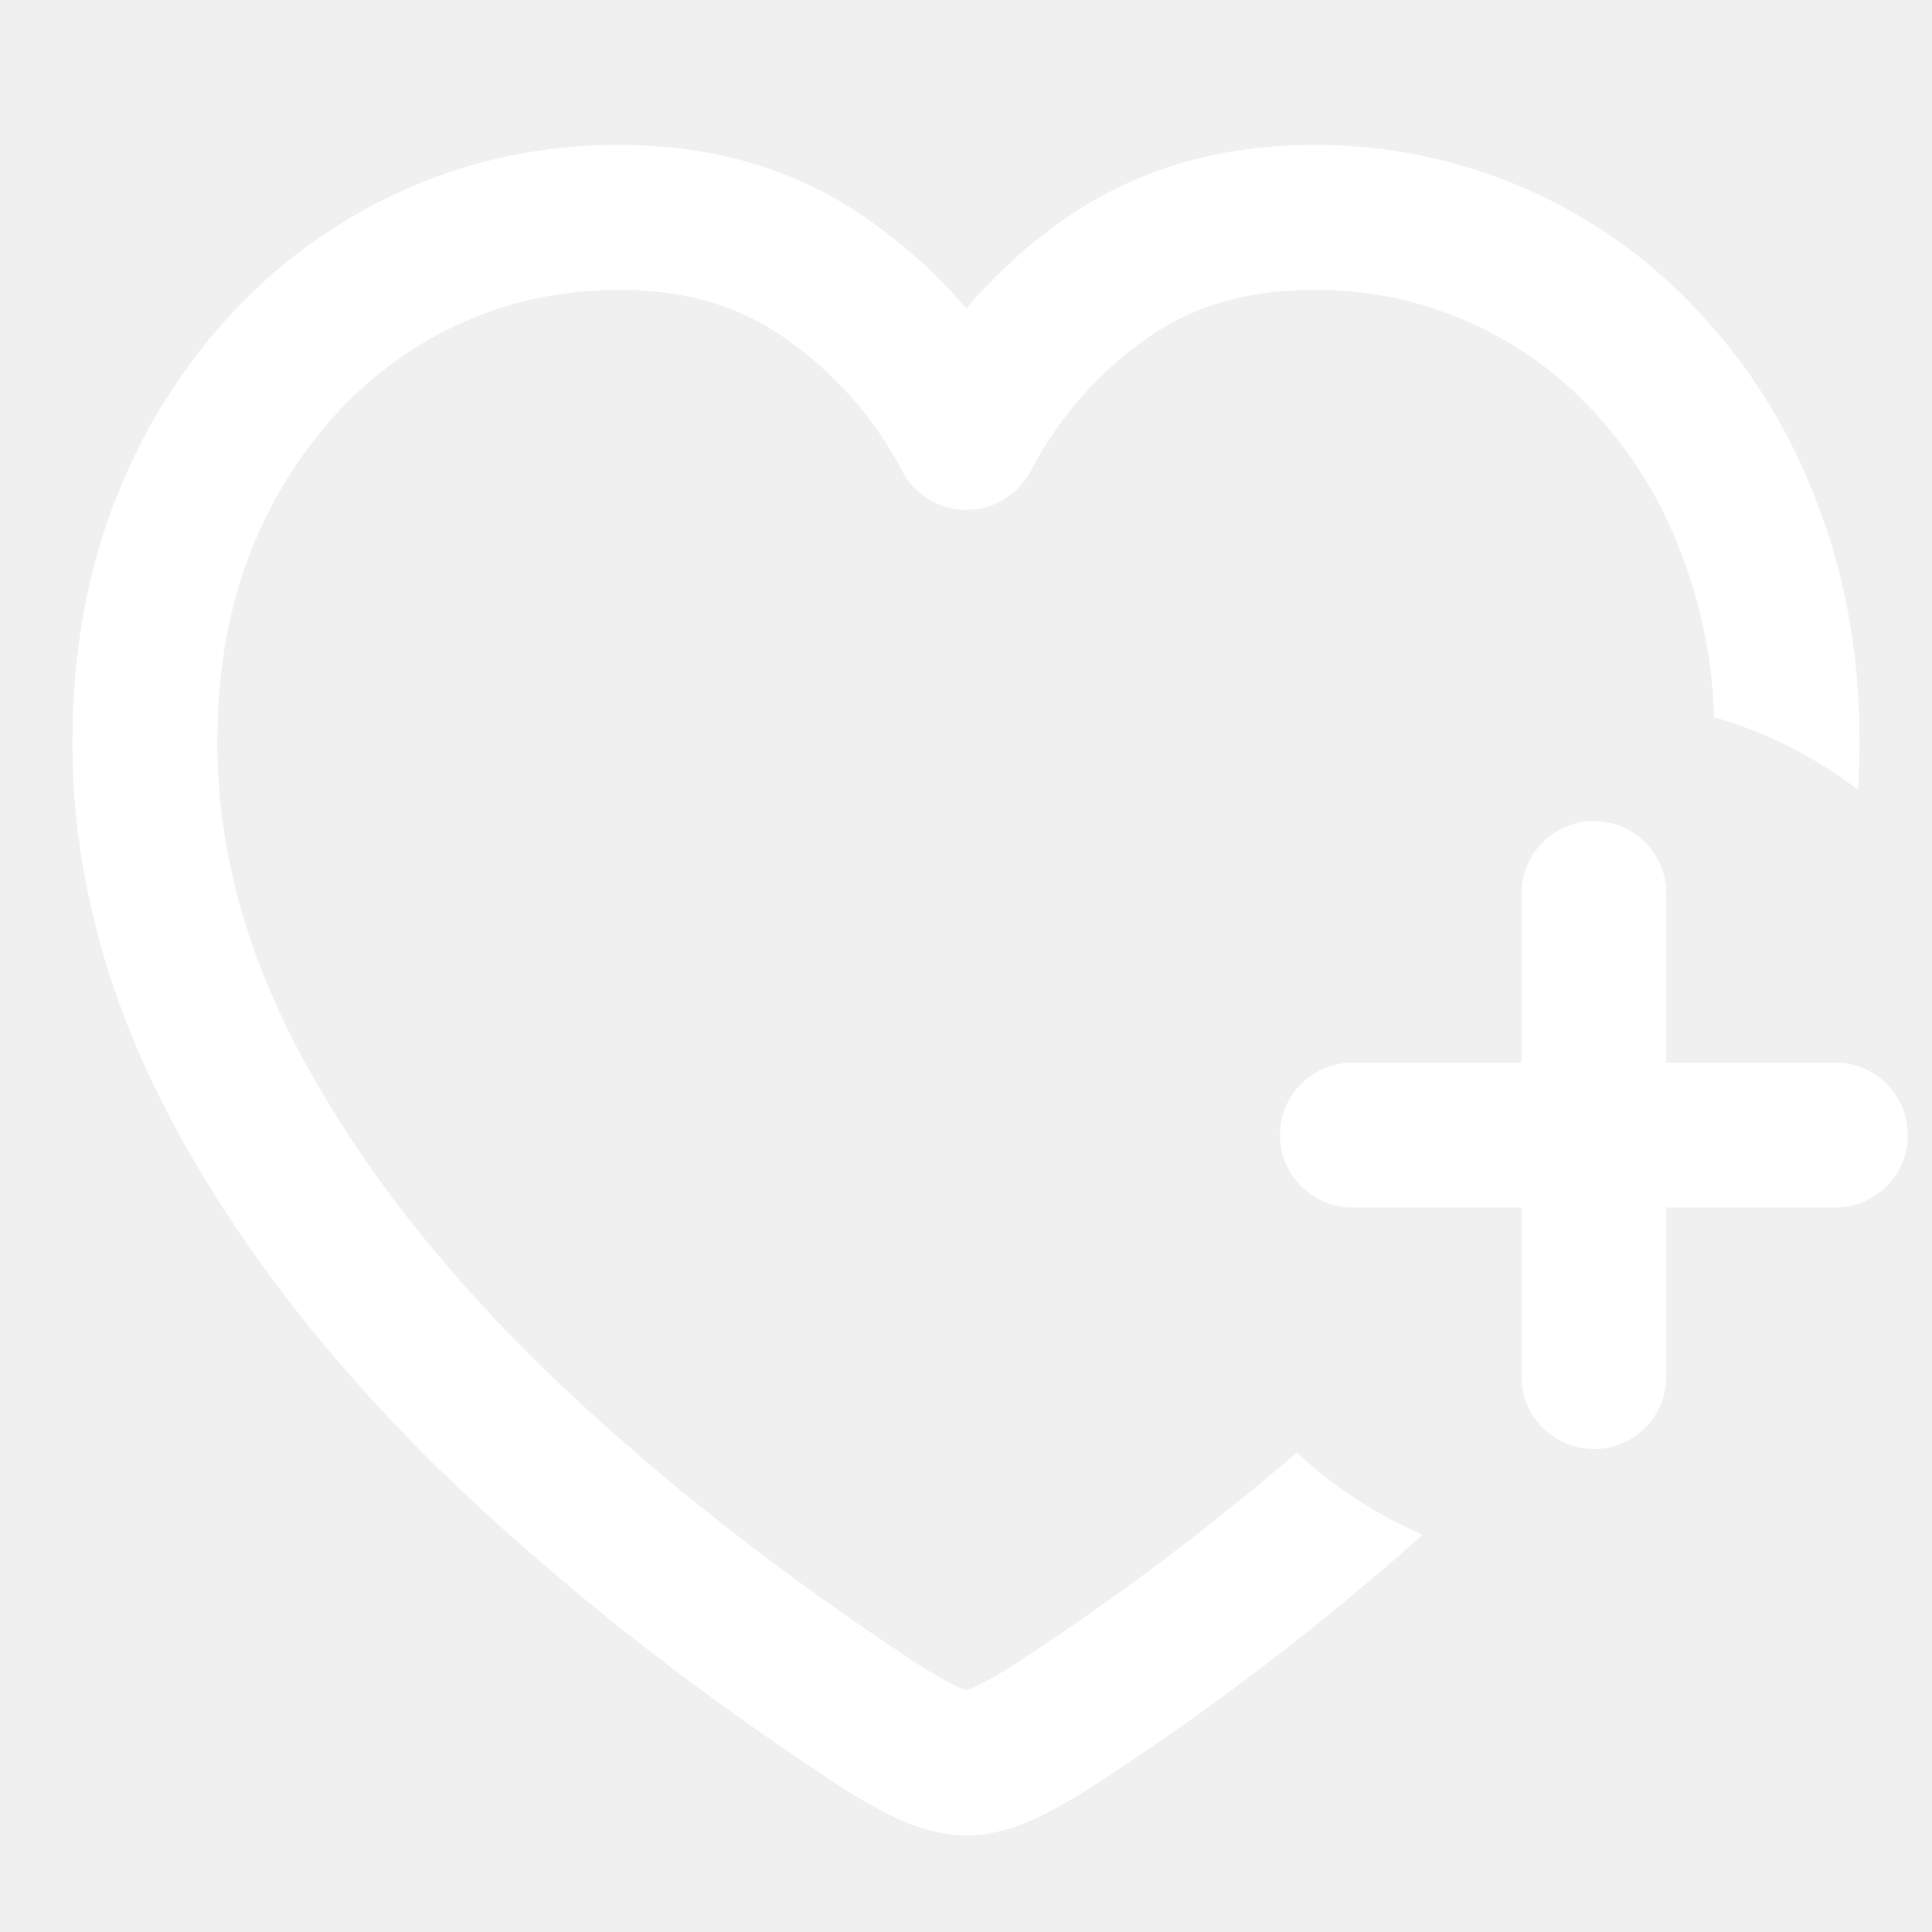
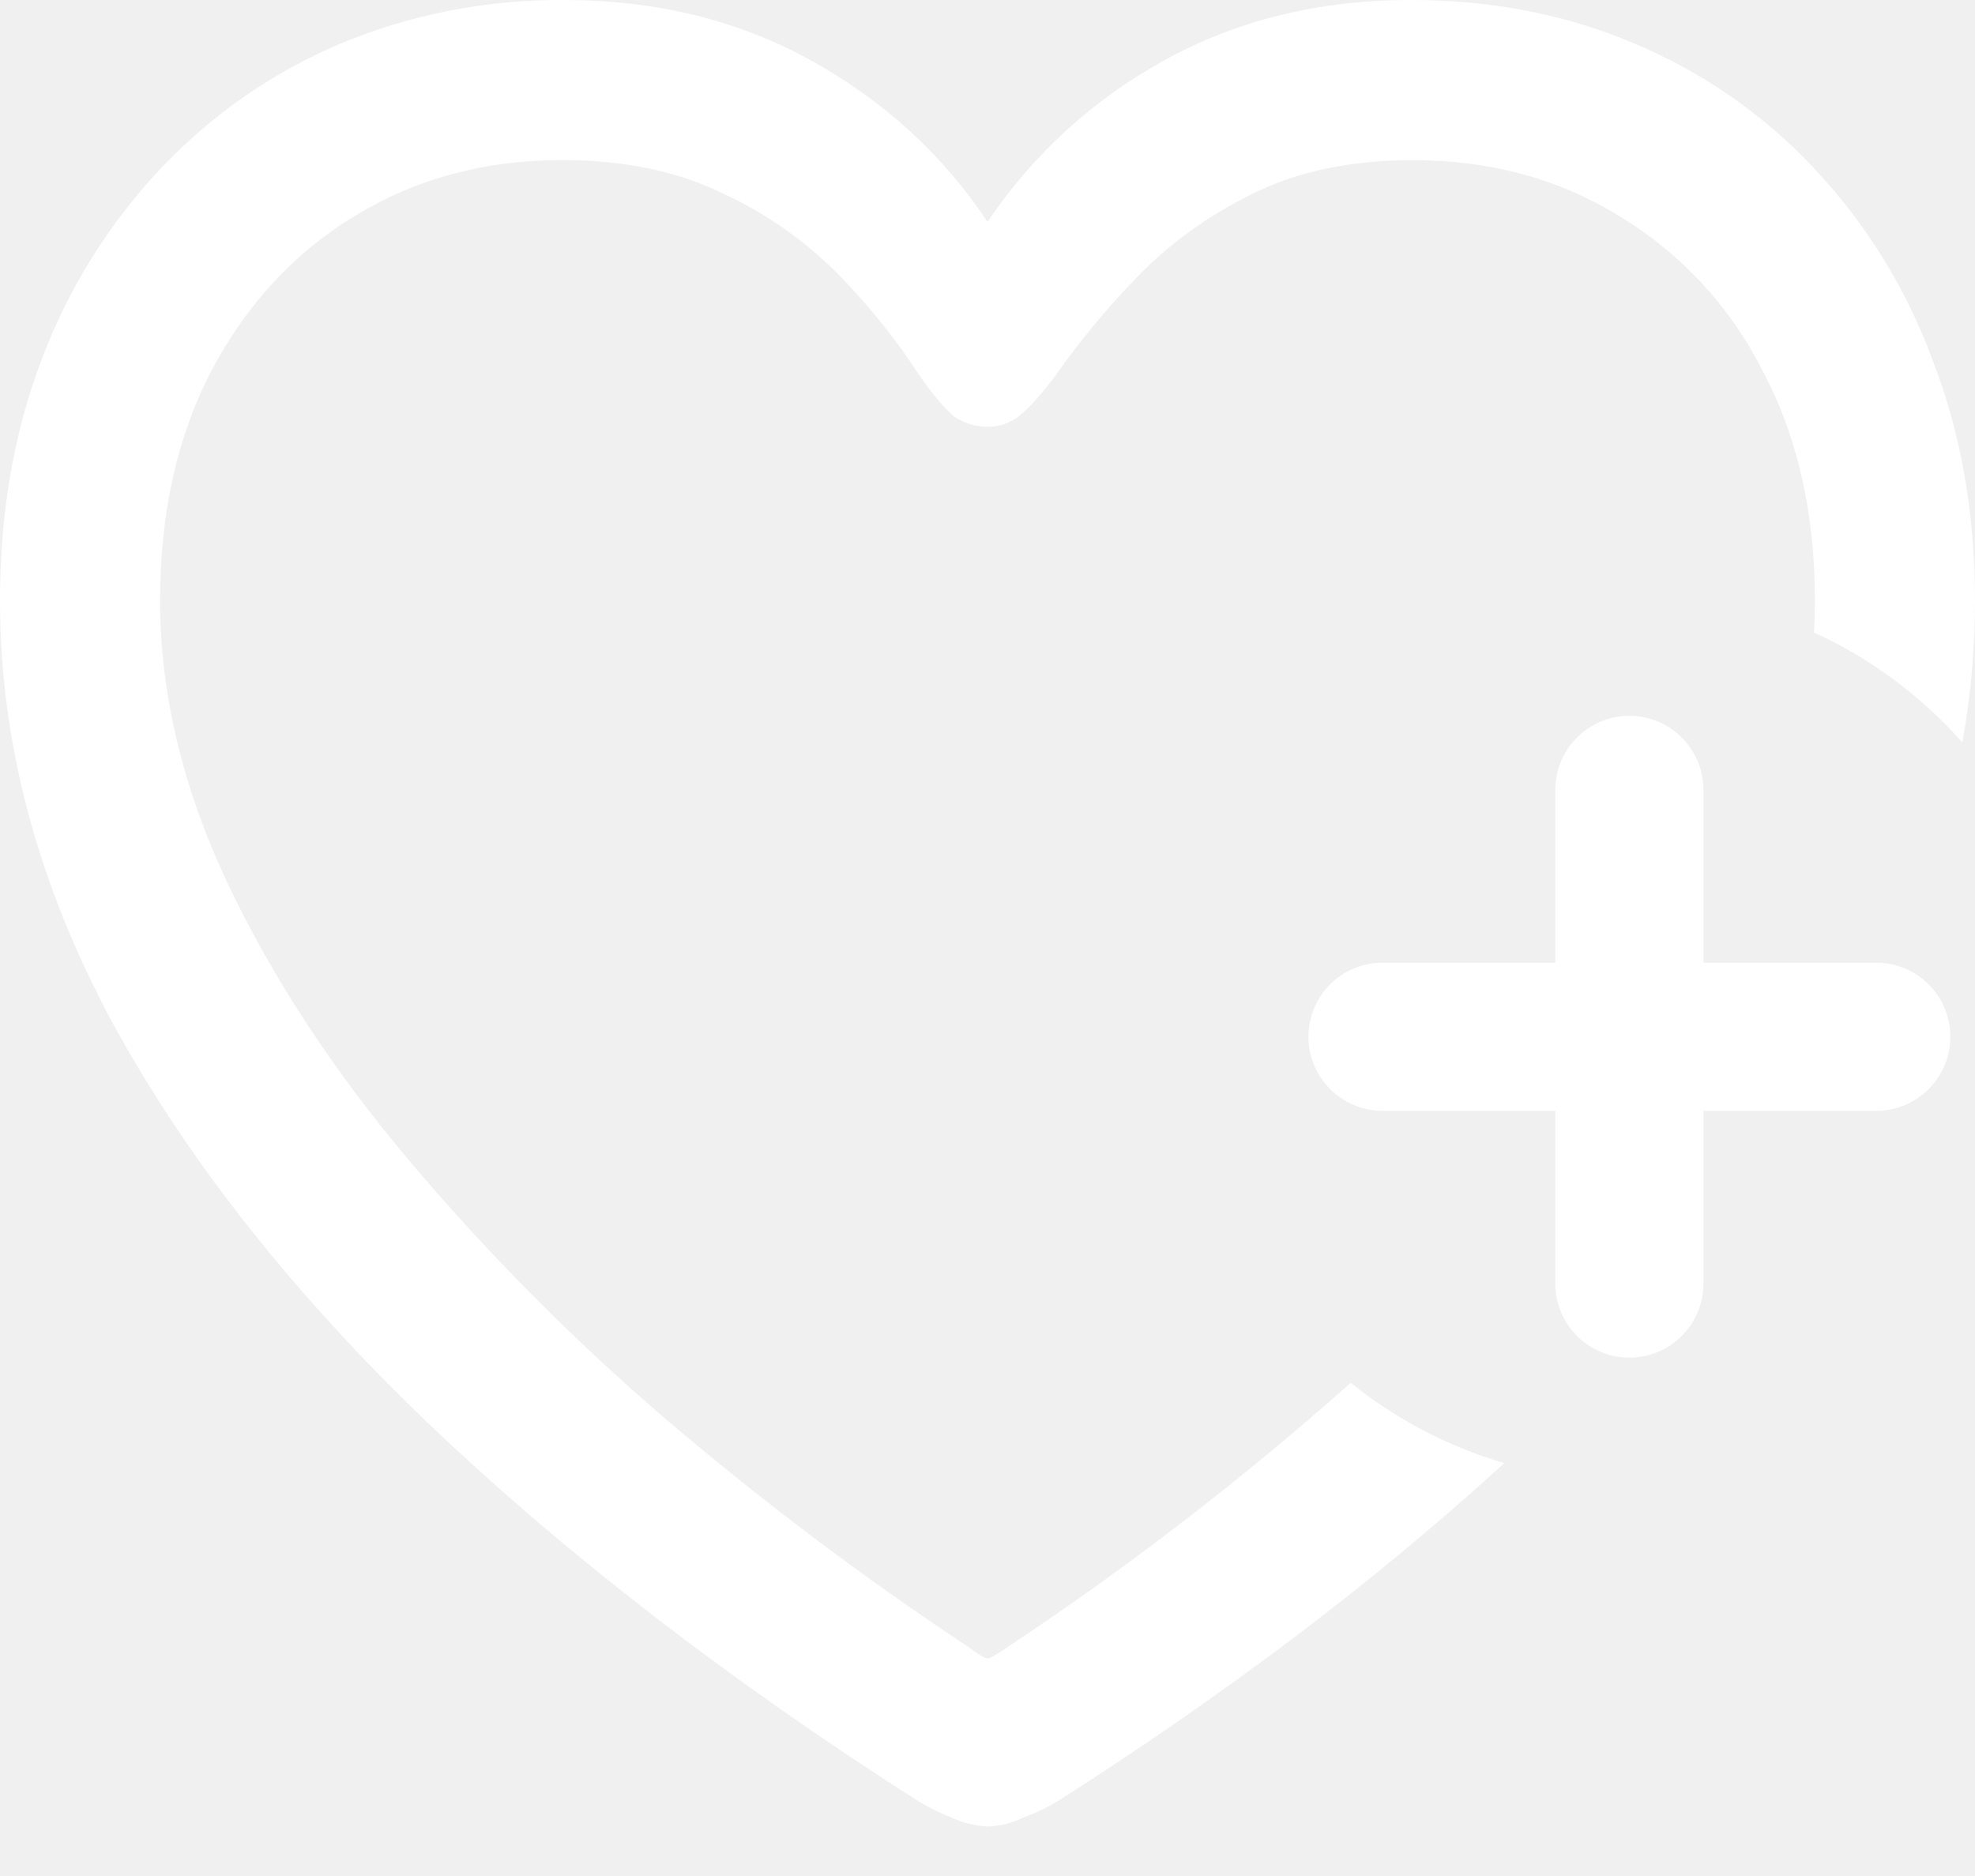
- <svg xmlns="http://www.w3.org/2000/svg" width="20" height="20" viewBox="0 0 20 20" fill="none">
-   <path d="M4.816 3.326a4 4 0 0 0-1.316.937 4.6 4.6 0 0 0-.917 1.48c-.218.564-.333 1.21-.333 1.948 0 1.046.271 2.103.837 3.178.573 1.085 1.389 2.16 2.46 3.219q1.624 1.591 3.818 3.049l.01.006q.24.165.486.293c.064.033.109.05.137.06l.006.001.007-.002a1 1 0 0 0 .137-.06q.243-.126.486-.292l.01-.007a27 27 0 0 0 2.781-2.1c.38.354.819.644 1.303.851a28 28 0 0 1-3.25 2.496q-.312.213-.637.383c-.242.126-.53.234-.837.234s-.595-.108-.837-.234a6 6 0 0 1-.636-.383Q6.235 16.86 4.496 15.16l-.003-.003c-1.16-1.148-2.076-2.343-2.733-3.587v-.001C1.093 10.303.75 9.008.75 7.691c0-.896.14-1.73.434-2.49l.002-.003a6 6 0 0 1 1.222-1.963 5.5 5.5 0 0 1 1.804-1.282l.002-.001A5.4 5.4 0 0 1 6.41 1.5c.965 0 1.837.248 2.579.774q.57.397 1.014.92a5.3 5.3 0 0 1 1.008-.92c.747-.525 1.62-.774 2.588-.774a5.4 5.4 0 0 1 3.995 1.737A5.9 5.9 0 0 1 18.807 5.2c.3.76.443 1.595.443 2.491q0 .243-.016.485a4.5 4.5 0 0 0-1.49-.752 5.1 5.1 0 0 0-.334-1.677l-.003-.007a4.4 4.4 0 0 0-.907-1.477l-.003-.003A3.9 3.9 0 0 0 13.598 3c-.699 0-1.262.176-1.725.501v.001c-.5.349-.9.804-1.207 1.379a.75.75 0 0 1-1.324 0A3.85 3.85 0 0 0 8.13 3.504l-.006-.005C7.668 3.176 7.11 3 6.41 3q-.853.001-1.594.326" fill="#fff" />
-   <path d="M17.25 9.25a.75.75 0 0 0-1.5 0V11H14a.75.75 0 0 0 0 1.5h1.75v1.75a.75.75 0 0 0 1.5 0V12.5H19a.75.75 0 0 0 0-1.5h-1.75z" fill="#fff" />
+ <svg xmlns="http://www.w3.org/2000/svg" width="20" height="19" viewBox="0 0 20 19" fill="none">
+   <path d="M0 6.086q0-1.34.423-2.448a5.8 5.8 0 0 1 1.208-1.935A5.4 5.4 0 0 1 3.444.443 5.8 5.8 0 0 1 5.71 0q1.4 0 2.508.615Q9.325 1.23 10 2.247A5.14 5.14 0 0 1 11.783.615Q12.89 0 14.29 0q1.229 0 2.266.443a5.3 5.3 0 0 1 1.813 1.26 5.7 5.7 0 0 1 1.198 1.935Q20 4.746 20 6.086q0 .72-.128 1.434a4.5 4.5 0 0 0-1.502-1.114 6 6 0 0 0 .009-.32q0-1.34-.534-2.338a3.84 3.84 0 0 0-1.45-1.561q-.917-.565-2.085-.565-.946 0-1.631.343-.675.333-1.168.846a8 8 0 0 0-.826.998q-.222.292-.363.403a.5.5 0 0 1-.322.11.6.6 0 0 1-.332-.1q-.141-.111-.353-.413A6.6 6.6 0 0 0 8.51 2.8a4 4 0 0 0-1.179-.836q-.694-.343-1.641-.343-1.168 0-2.095.565-.915.554-1.45 1.561-.524.998-.524 2.338 0 1.4.675 2.842.674 1.43 1.833 2.81a23 23 0 0 0 2.618 2.64q1.47 1.251 3.052 2.298.16.12.201.121.04 0 .211-.12a31 31 0 0 0 3.467-2.671c.454.365.98.645 1.555.813q-1.938 1.775-4.498 3.409a2 2 0 0 1-.372.181.9.9 0 0 1-.363.091 1 1 0 0 1-.363-.09 2.3 2.3 0 0 1-.362-.182q-2.84-1.815-4.925-3.799-2.084-1.995-3.222-4.09Q0 8.231 0 6.085" fill="#fff" />
+   <path d="M17.25 8a.75.75 0 0 0-1.5 0v1.75H14a.75.75 0 0 0 0 1.5h1.75V13a.75.75 0 0 0 1.5 0v-1.75H19a.75.75 0 0 0 0-1.5h-1.75z" fill="#fff" />
</svg>
